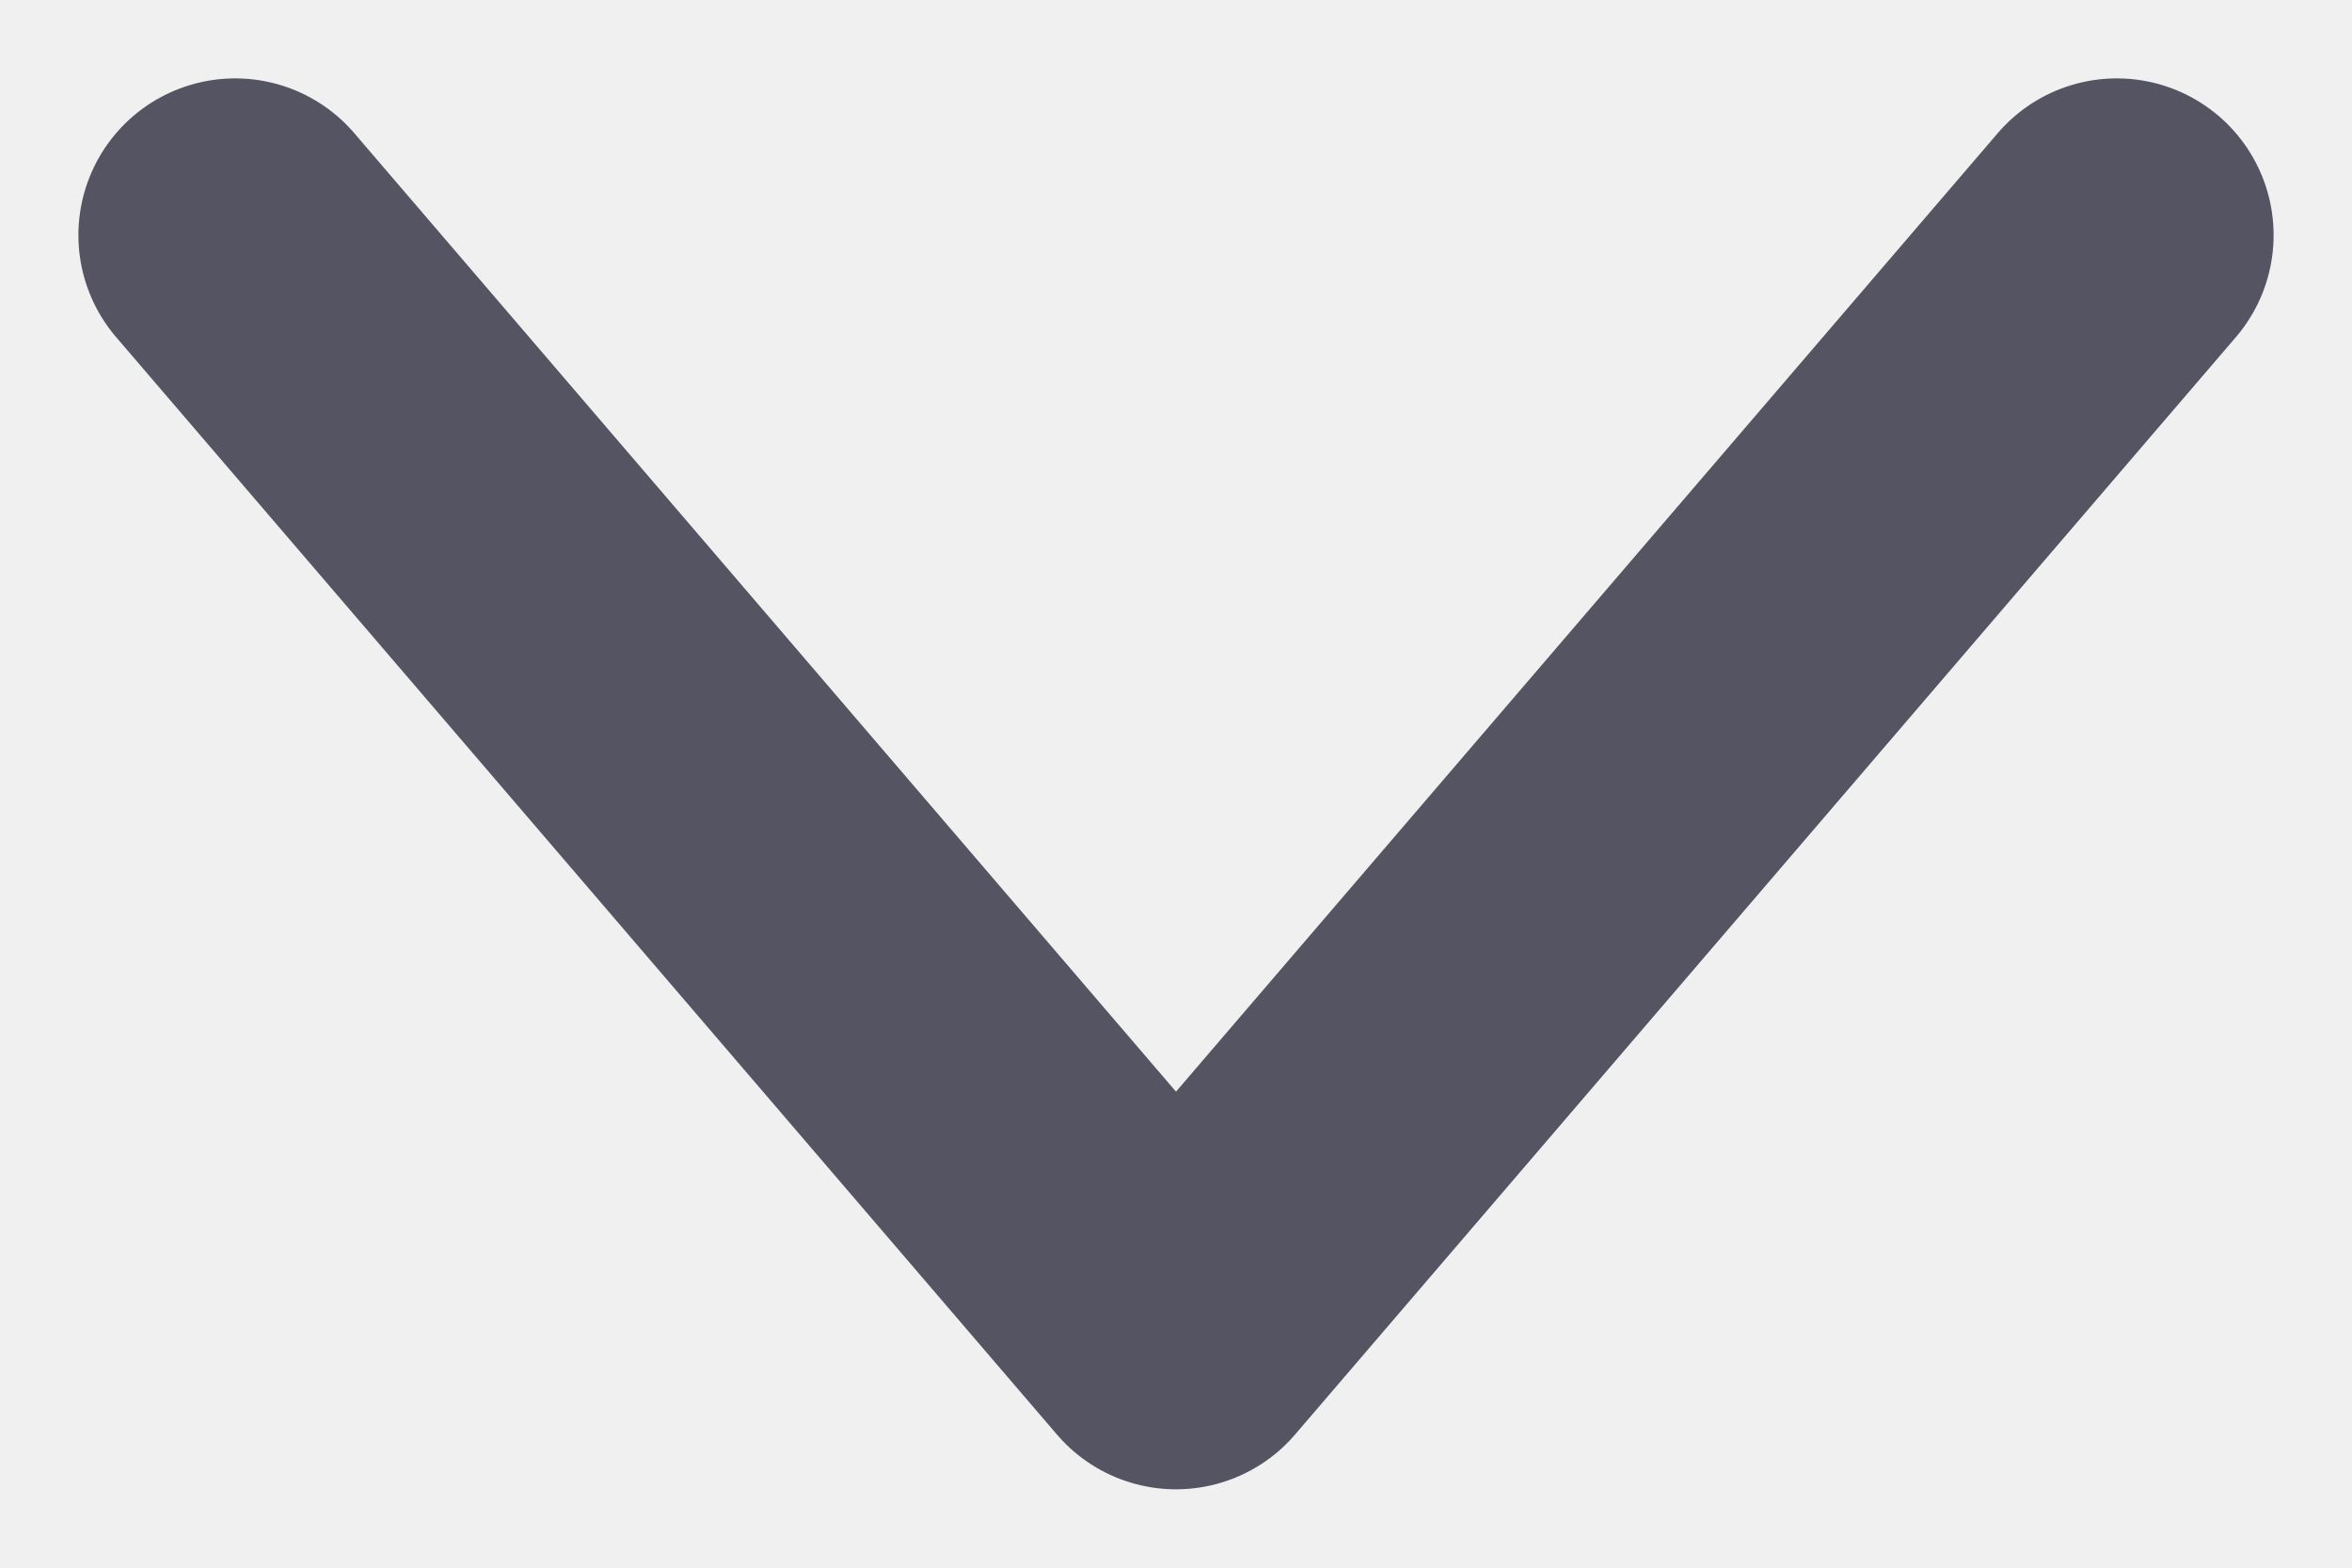
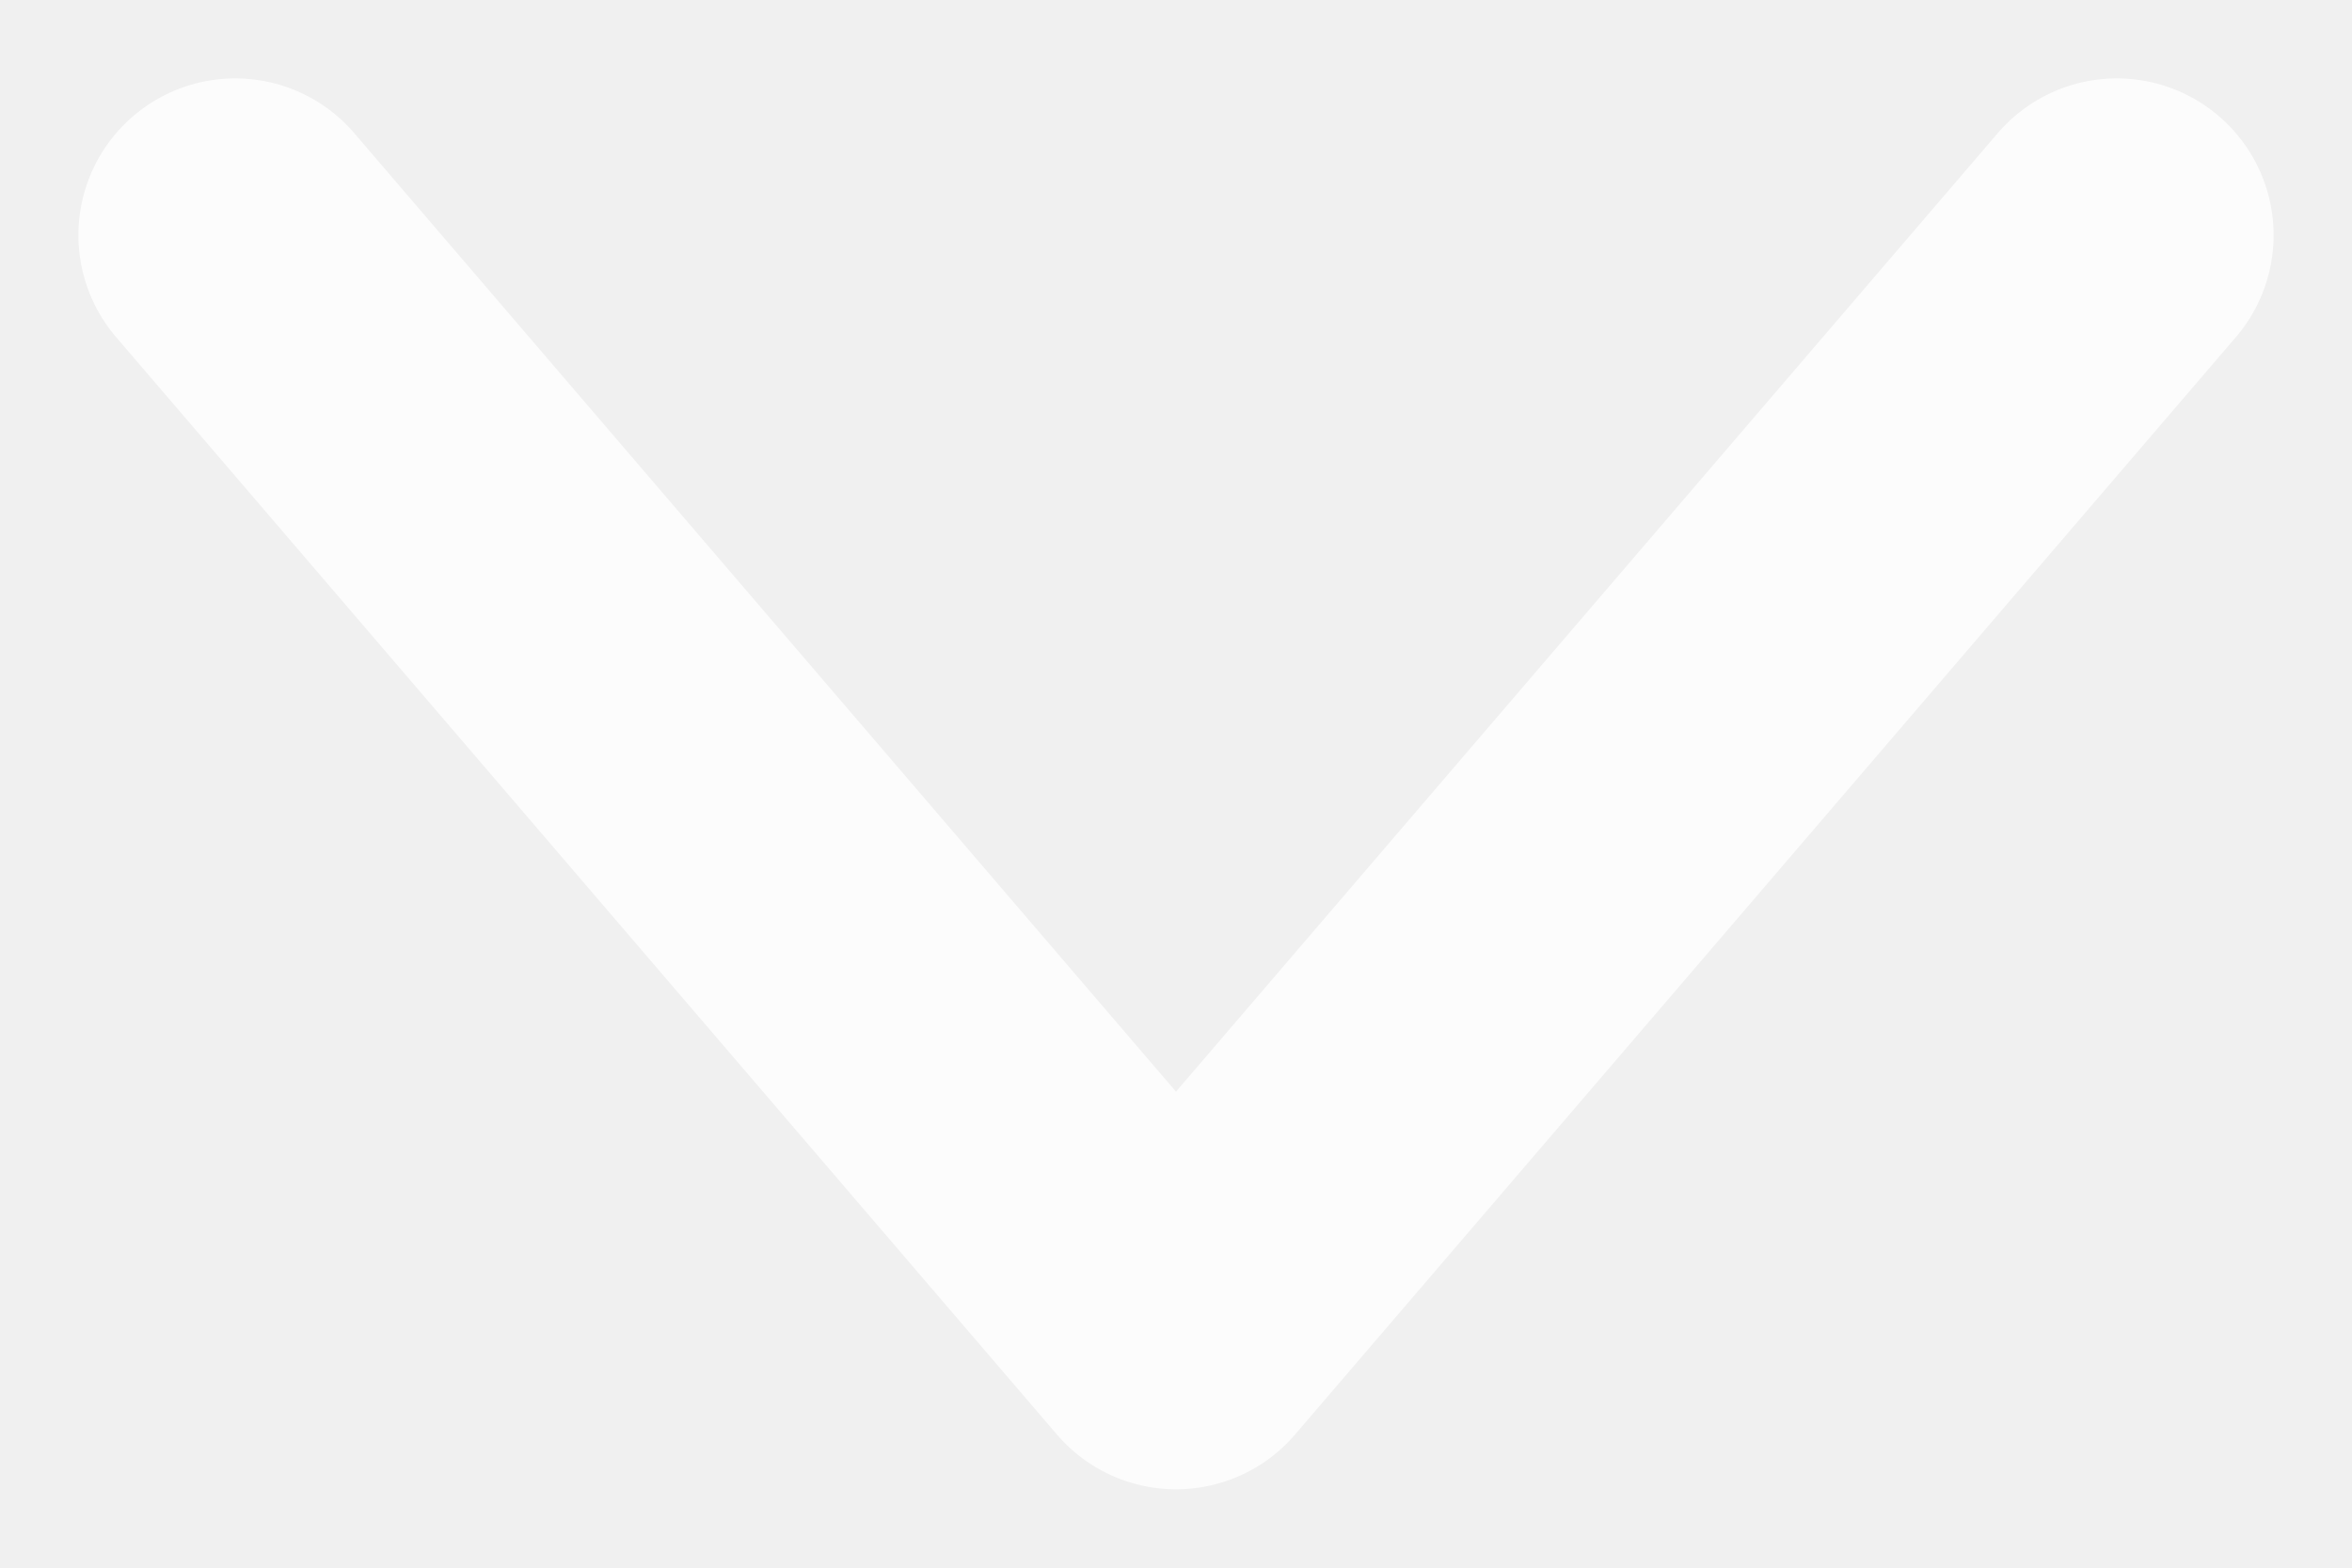
<svg xmlns="http://www.w3.org/2000/svg" width="15" height="10" viewBox="0 0 15 10" fill="none">
-   <path d="M13.5 1.5L7.5 8.5L1.5 1.5" stroke="#2F2E40" stroke-opacity="0.8" stroke-width="2" stroke-linecap="round" stroke-linejoin="round" />
+   <path d="M13.5 1.5L7.5 8.5L1.5 1.5" stroke="#fff" stroke-opacity="0.8" stroke-width="2" stroke-linecap="round" stroke-linejoin="round" />
</svg>
